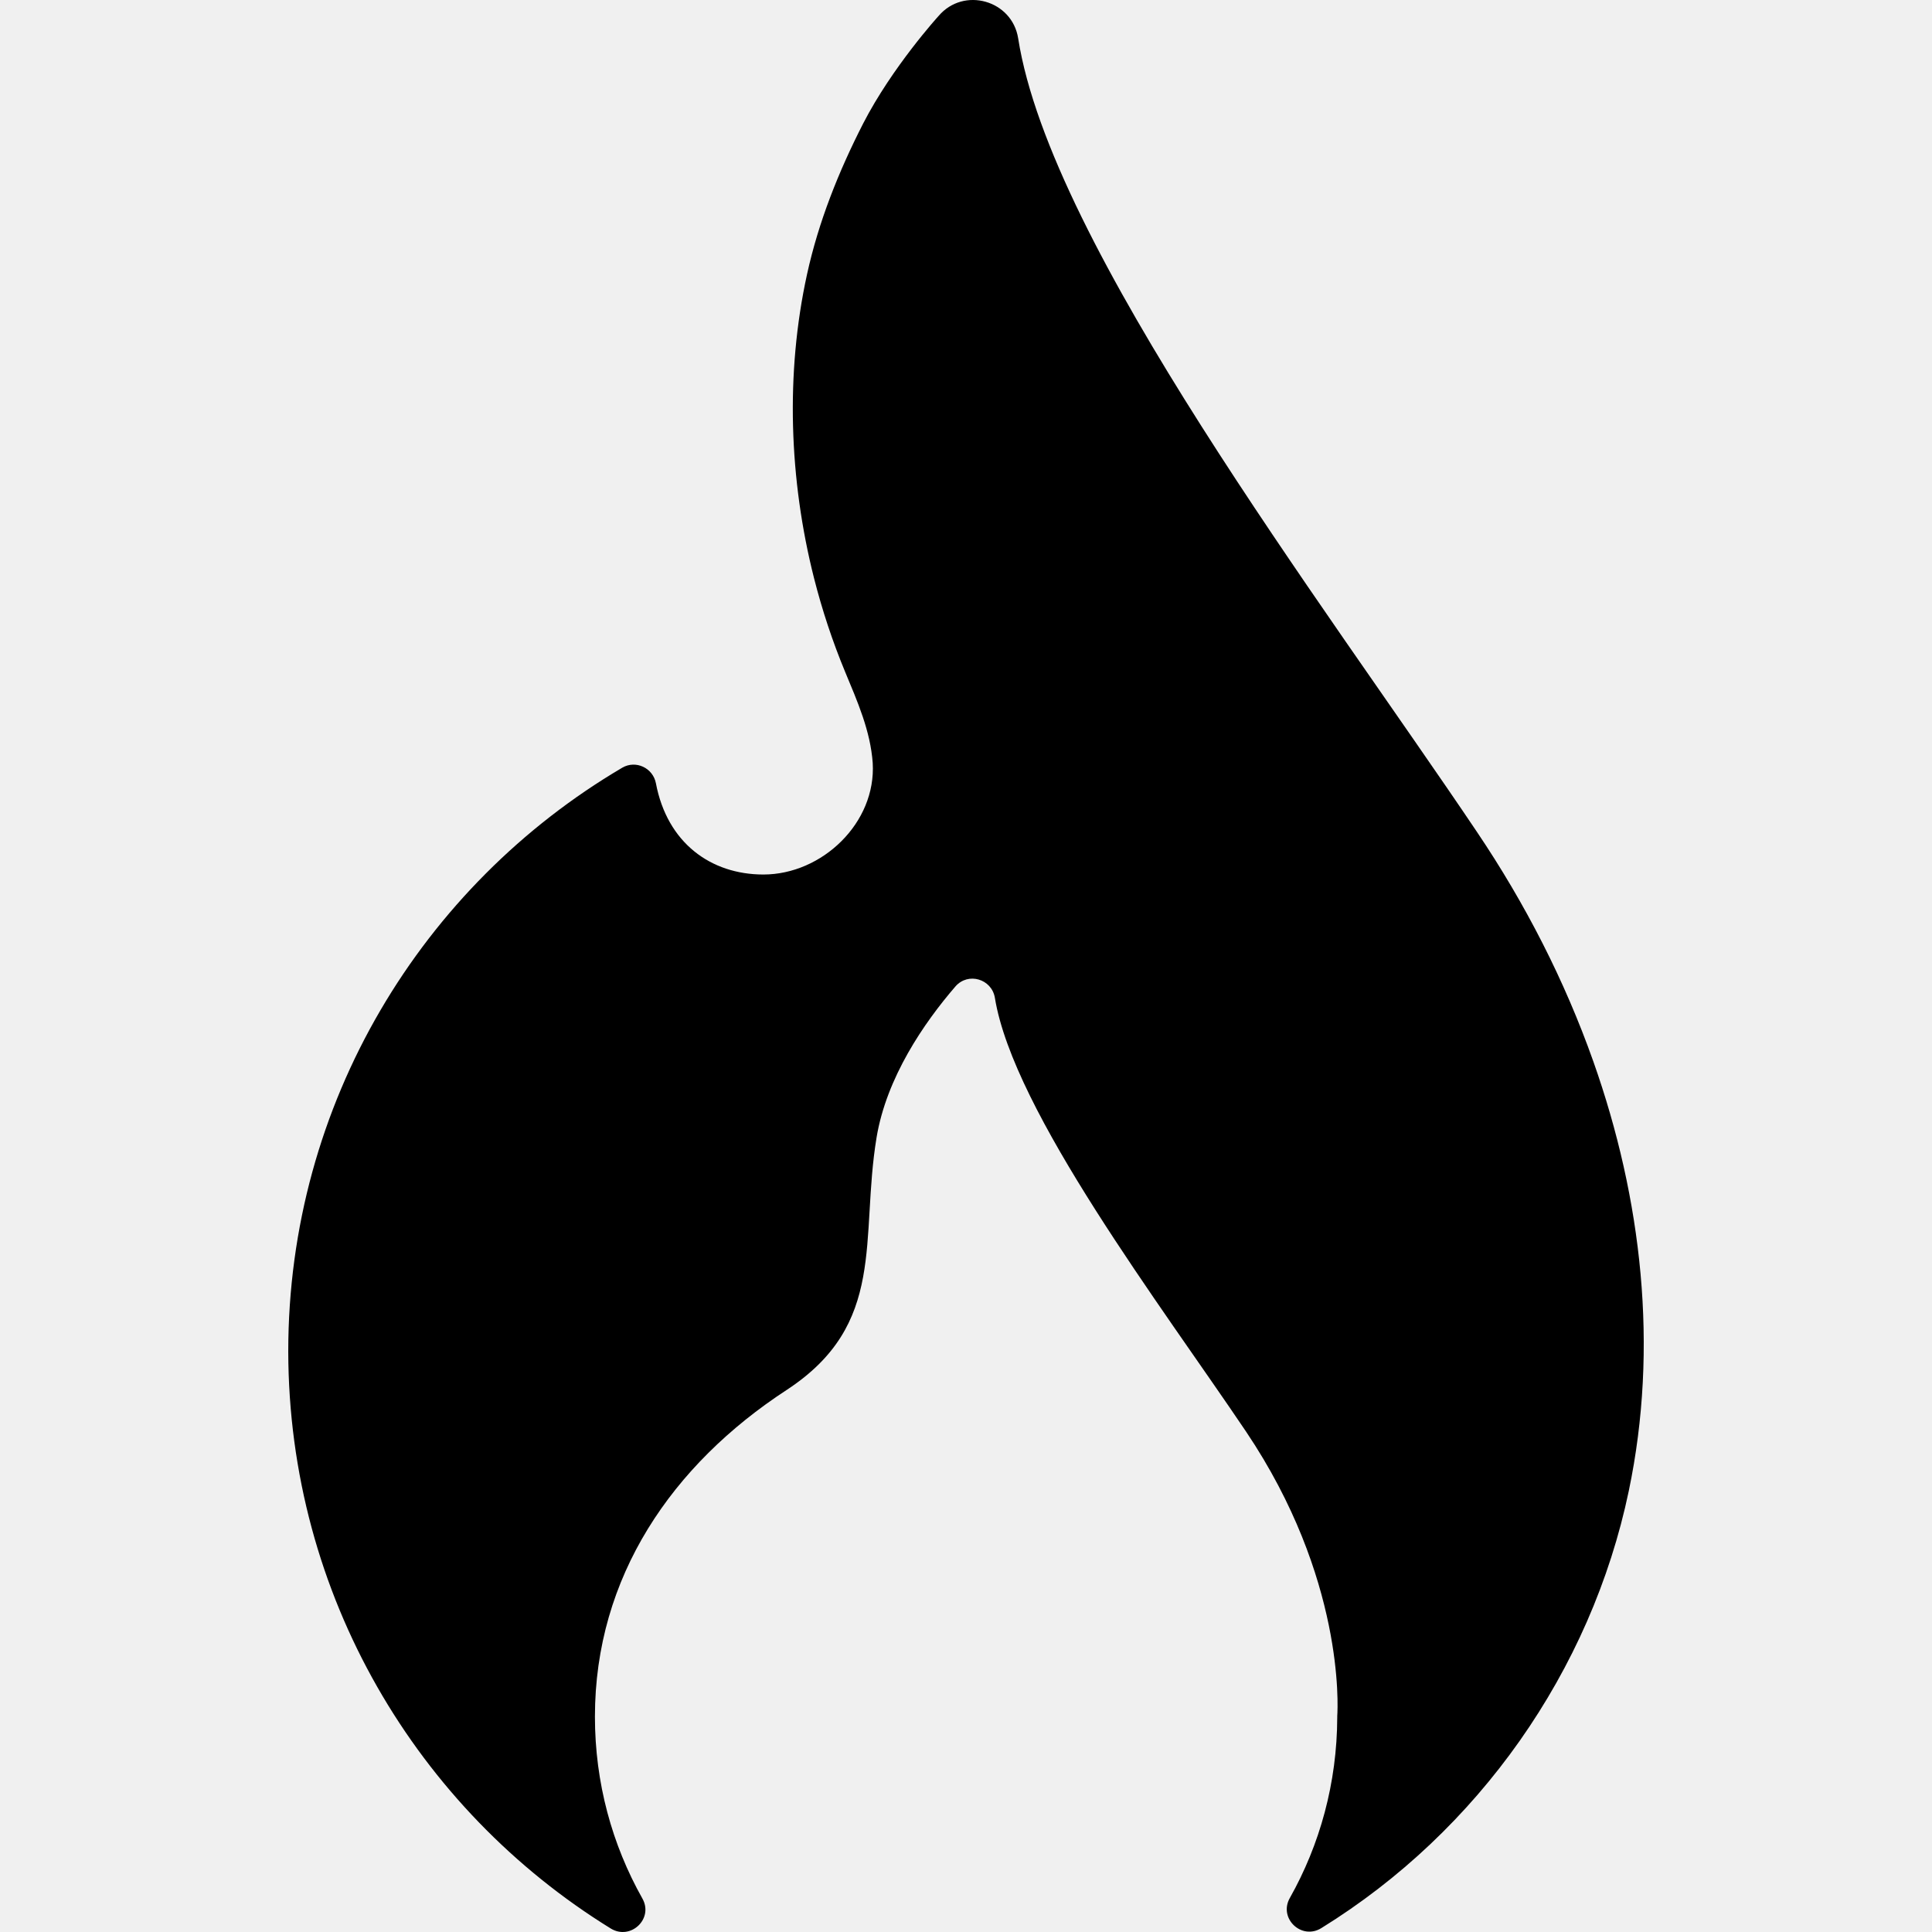
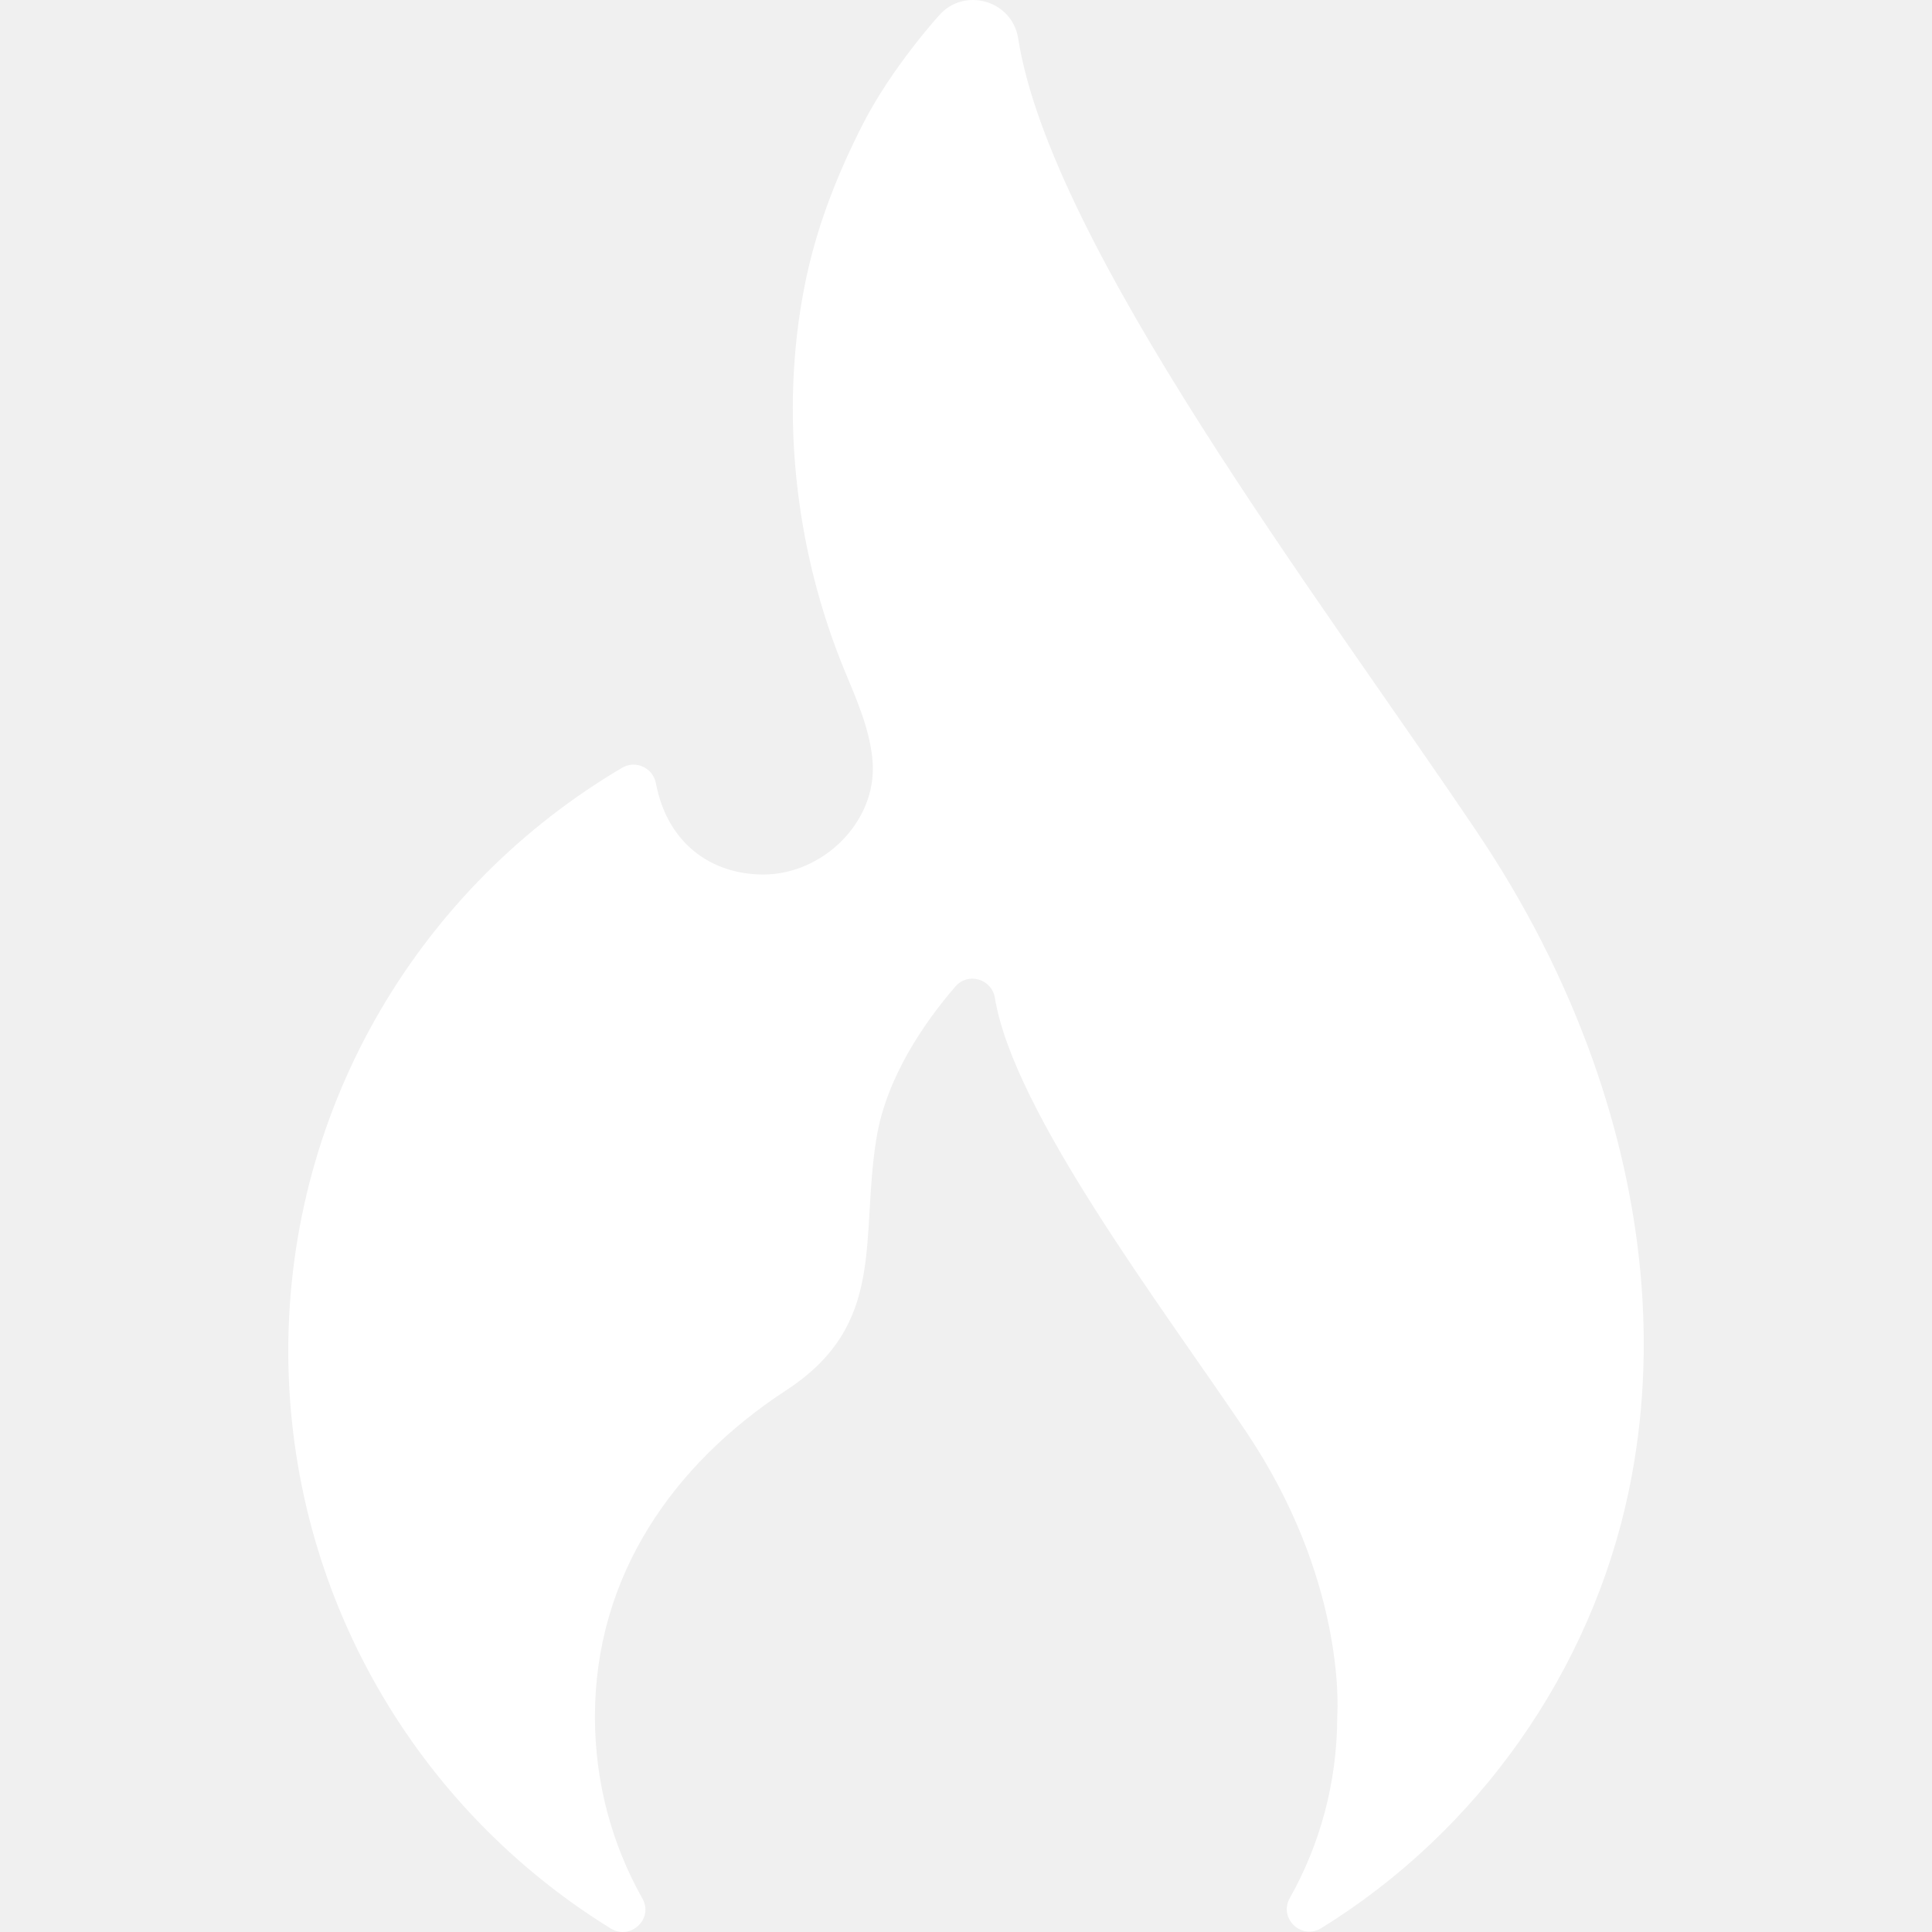
- <svg xmlns="http://www.w3.org/2000/svg" version="1.1" id="Capa_1" x="0px" y="0px" width="855.492px" height="855.492px" viewBox="0 0 855.492 855.492" style="enable-background:new 0 0 855.492 855.492;" xml:space="preserve">
+ <svg xmlns="http://www.w3.org/2000/svg" version="1.1" id="Capa_1" x="0px" y="0px" width="855.492px" height="855.492px" viewBox="0 0 855.492 855.492" fill="white" style="enable-background:new 0 0 855.492 855.492;" xml:space="preserve">
  <g>
-     <path d="M270.436,853.938c8.801,5.399,19.101-4.301,14-13.301c-13.399-23.8-21-51.199-21-80.5c0-62,34.301-111.6,84.801-144.6   c44.699-29.2,32.5-66.9,39.899-111.8c4.4-26.601,21-50.8,34.9-66.9c5.6-6.5,16.1-3.399,17.5,5c8.2,50.4,73.6,136.2,111.3,192.2   c43.4,64.6,40.6,121.5,40.3,125.8c0,0.2,0,0.4,0,0.601c-0.1,29.1-7.7,56.399-21,80c-5.1,9,5.2,18.8,14,13.3   c69.4-42.9,119.4-113.7,136.101-193.601c13.3-63.6,5.8-129.3-15.7-190.1c-12.7-35.9-30.2-70-51.5-101.6   c-68.9-102.5-188.8-259.601-203.2-351.5c-2.7-16.9-24.1-22.9-35.2-9.9c-0.2,0.2-20.6,22.7-33.399,47.6   c-10.9,21.3-19.801,43.6-24.9,66.9c-9.6,43.9-7.9,90.9,3.1,134.4c3.601,14.2,8.2,28.1,13.801,41.6   c5.399,13,11.199,26.1,12.199,40.3c1.601,26.5-22.399,49.4-48.399,49.4c-23.3,0-42.601-14-47.601-40.4   c-1.3-6.8-8.899-10.399-14.899-6.899c-88.5,52.1-147.9,148.399-147.9,258.5C127.836,706.438,184.836,801.137,270.436,853.938z" />
+     <path fill="white" d="M270.436,853.938c8.801,5.399,19.101-4.301,14-13.301c-13.399-23.8-21-51.199-21-80.5c0-62,34.301-111.6,84.801-144.6   c44.699-29.2,32.5-66.9,39.899-111.8c4.4-26.601,21-50.8,34.9-66.9c5.6-6.5,16.1-3.399,17.5,5c8.2,50.4,73.6,136.2,111.3,192.2   c43.4,64.6,40.6,121.5,40.3,125.8c0,0.2,0,0.4,0,0.601c-0.1,29.1-7.7,56.399-21,80c-5.1,9,5.2,18.8,14,13.3   c69.4-42.9,119.4-113.7,136.101-193.601c13.3-63.6,5.8-129.3-15.7-190.1c-12.7-35.9-30.2-70-51.5-101.6   c-68.9-102.5-188.8-259.601-203.2-351.5c-2.7-16.9-24.1-22.9-35.2-9.9c-0.2,0.2-20.6,22.7-33.399,47.6   c-10.9,21.3-19.801,43.6-24.9,66.9c-9.6,43.9-7.9,90.9,3.1,134.4c3.601,14.2,8.2,28.1,13.801,41.6   c5.399,13,11.199,26.1,12.199,40.3c1.601,26.5-22.399,49.4-48.399,49.4c-23.3,0-42.601-14-47.601-40.4   c-1.3-6.8-8.899-10.399-14.899-6.899c-88.5,52.1-147.9,148.399-147.9,258.5C127.836,706.438,184.836,801.137,270.436,853.938z" />
  </g>
  <g>
</g>
  <g>
</g>
  <g>
</g>
  <g>
</g>
  <g>
</g>
  <g>
</g>
  <g>
</g>
  <g>
</g>
  <g>
</g>
  <g>
</g>
  <g>
</g>
  <g>
</g>
  <g>
</g>
  <g>
</g>
  <g>
</g>
</svg>
